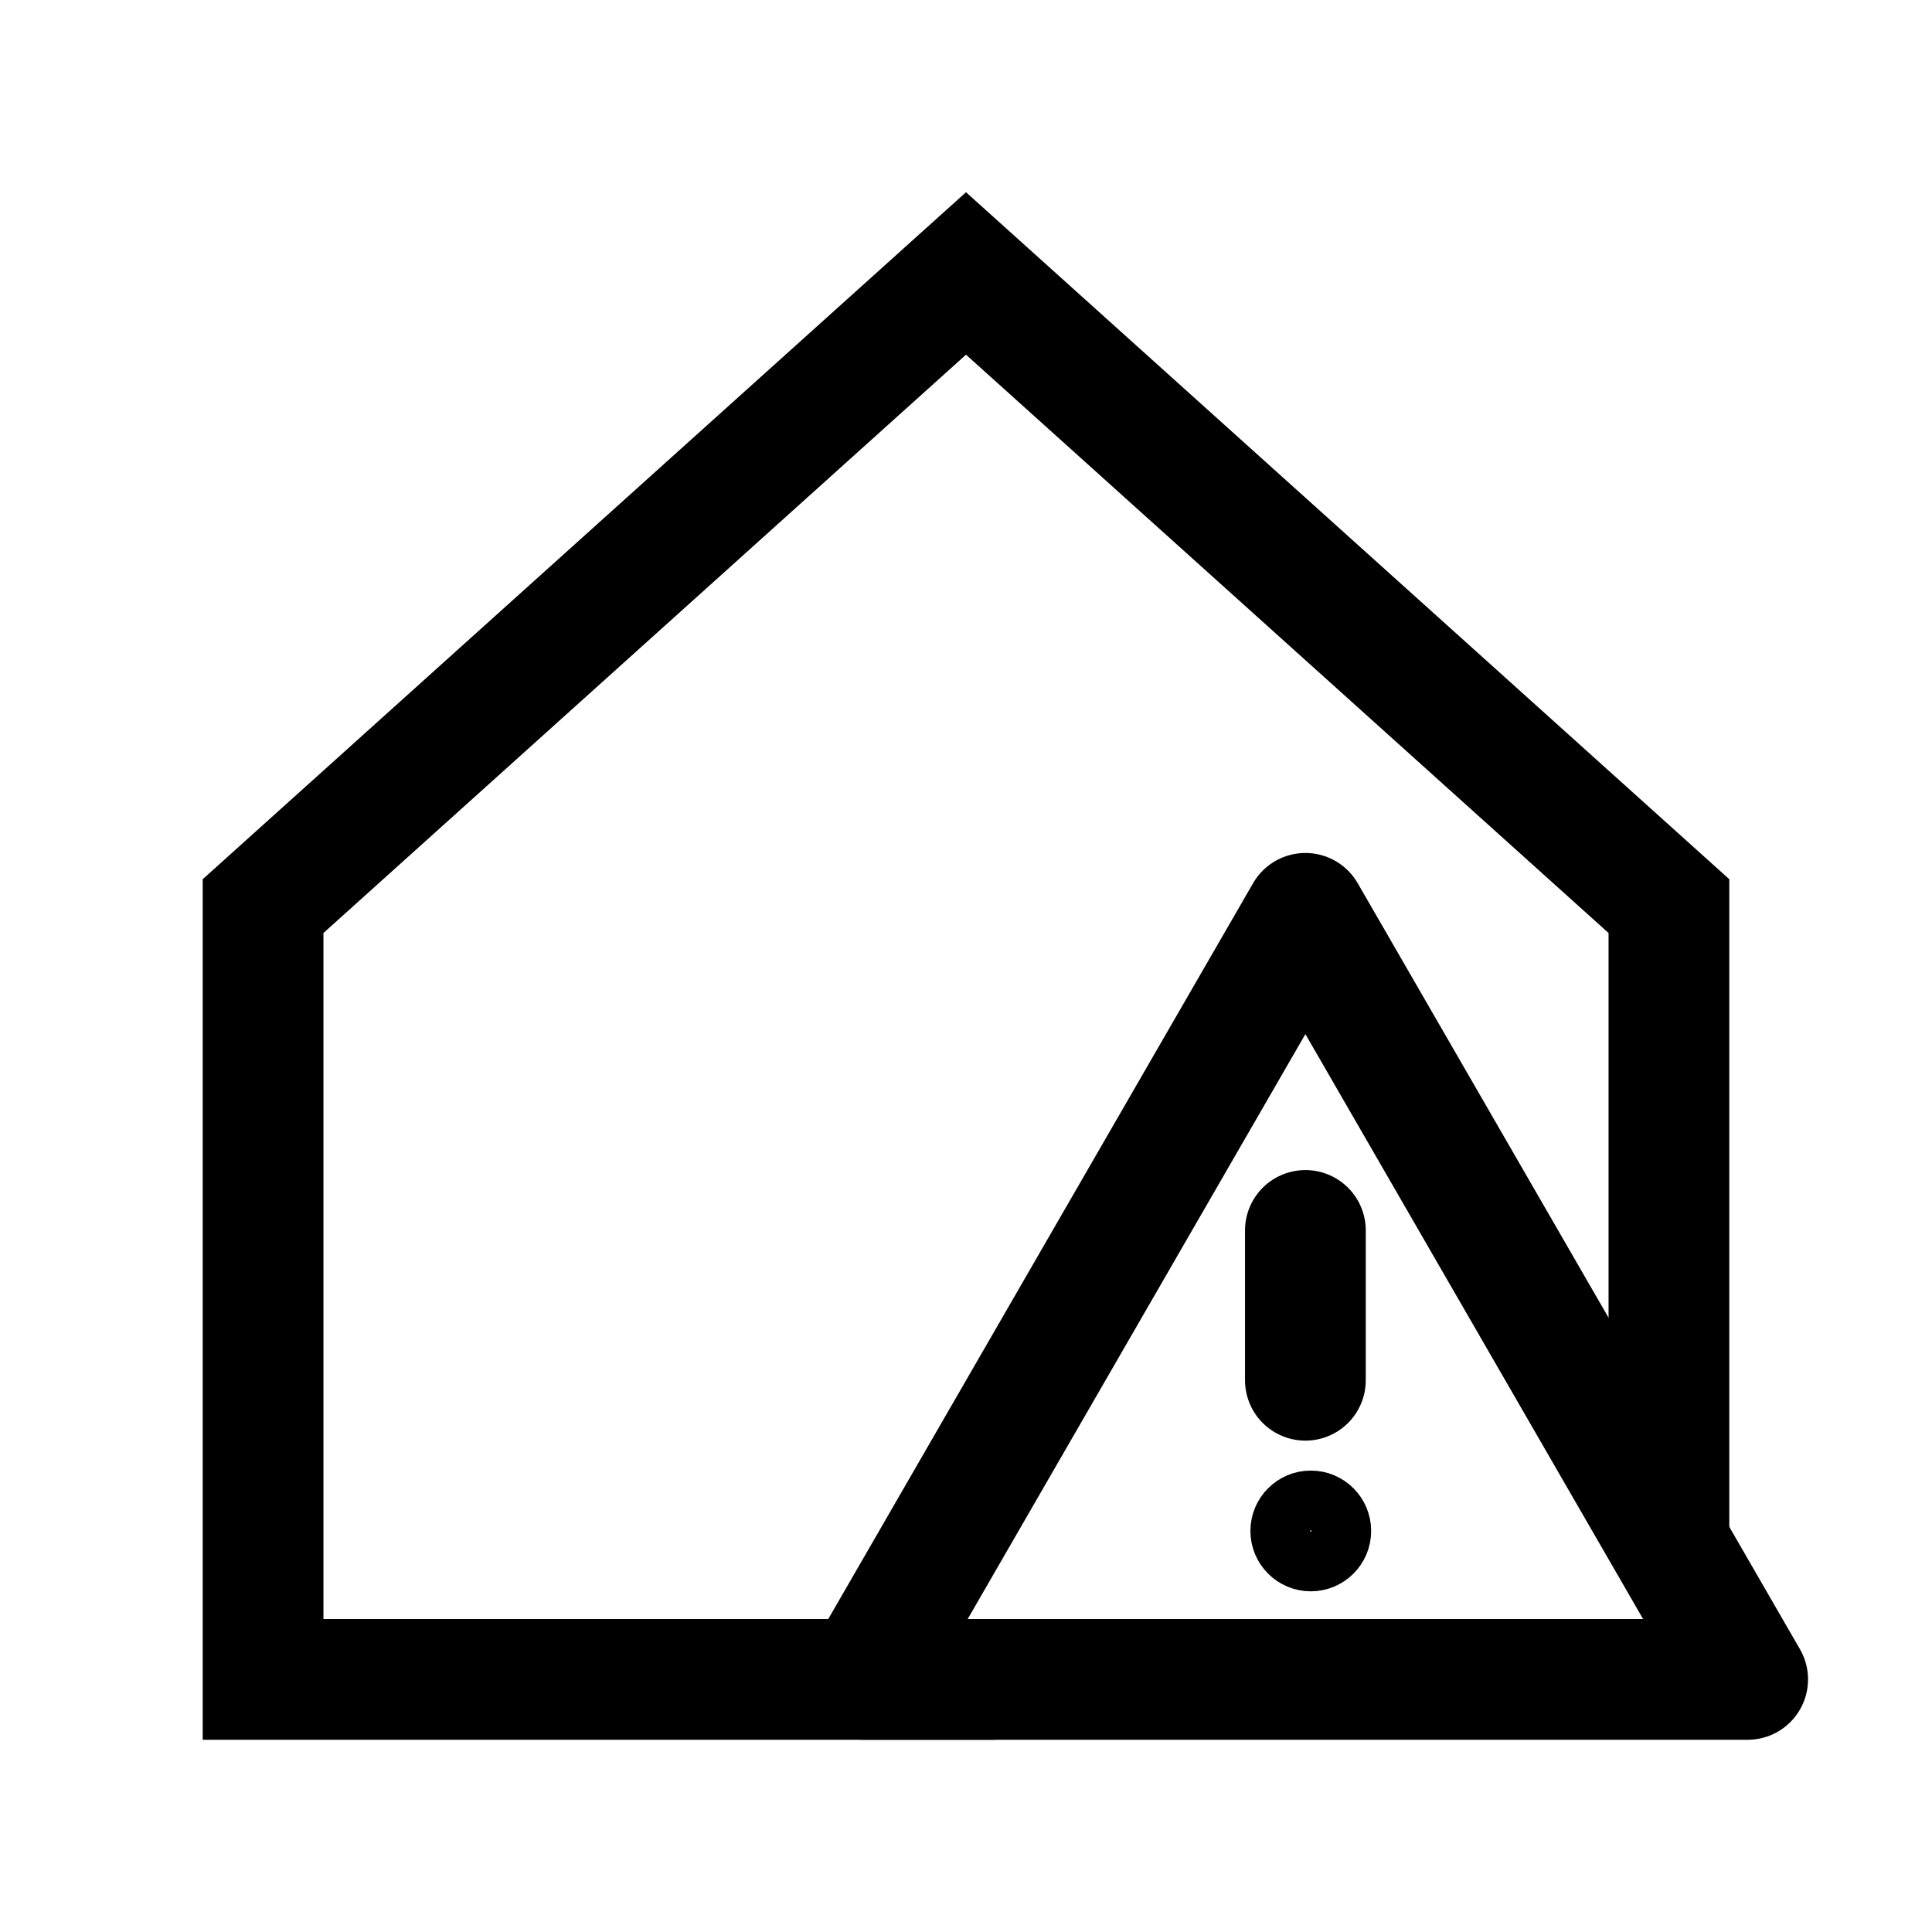
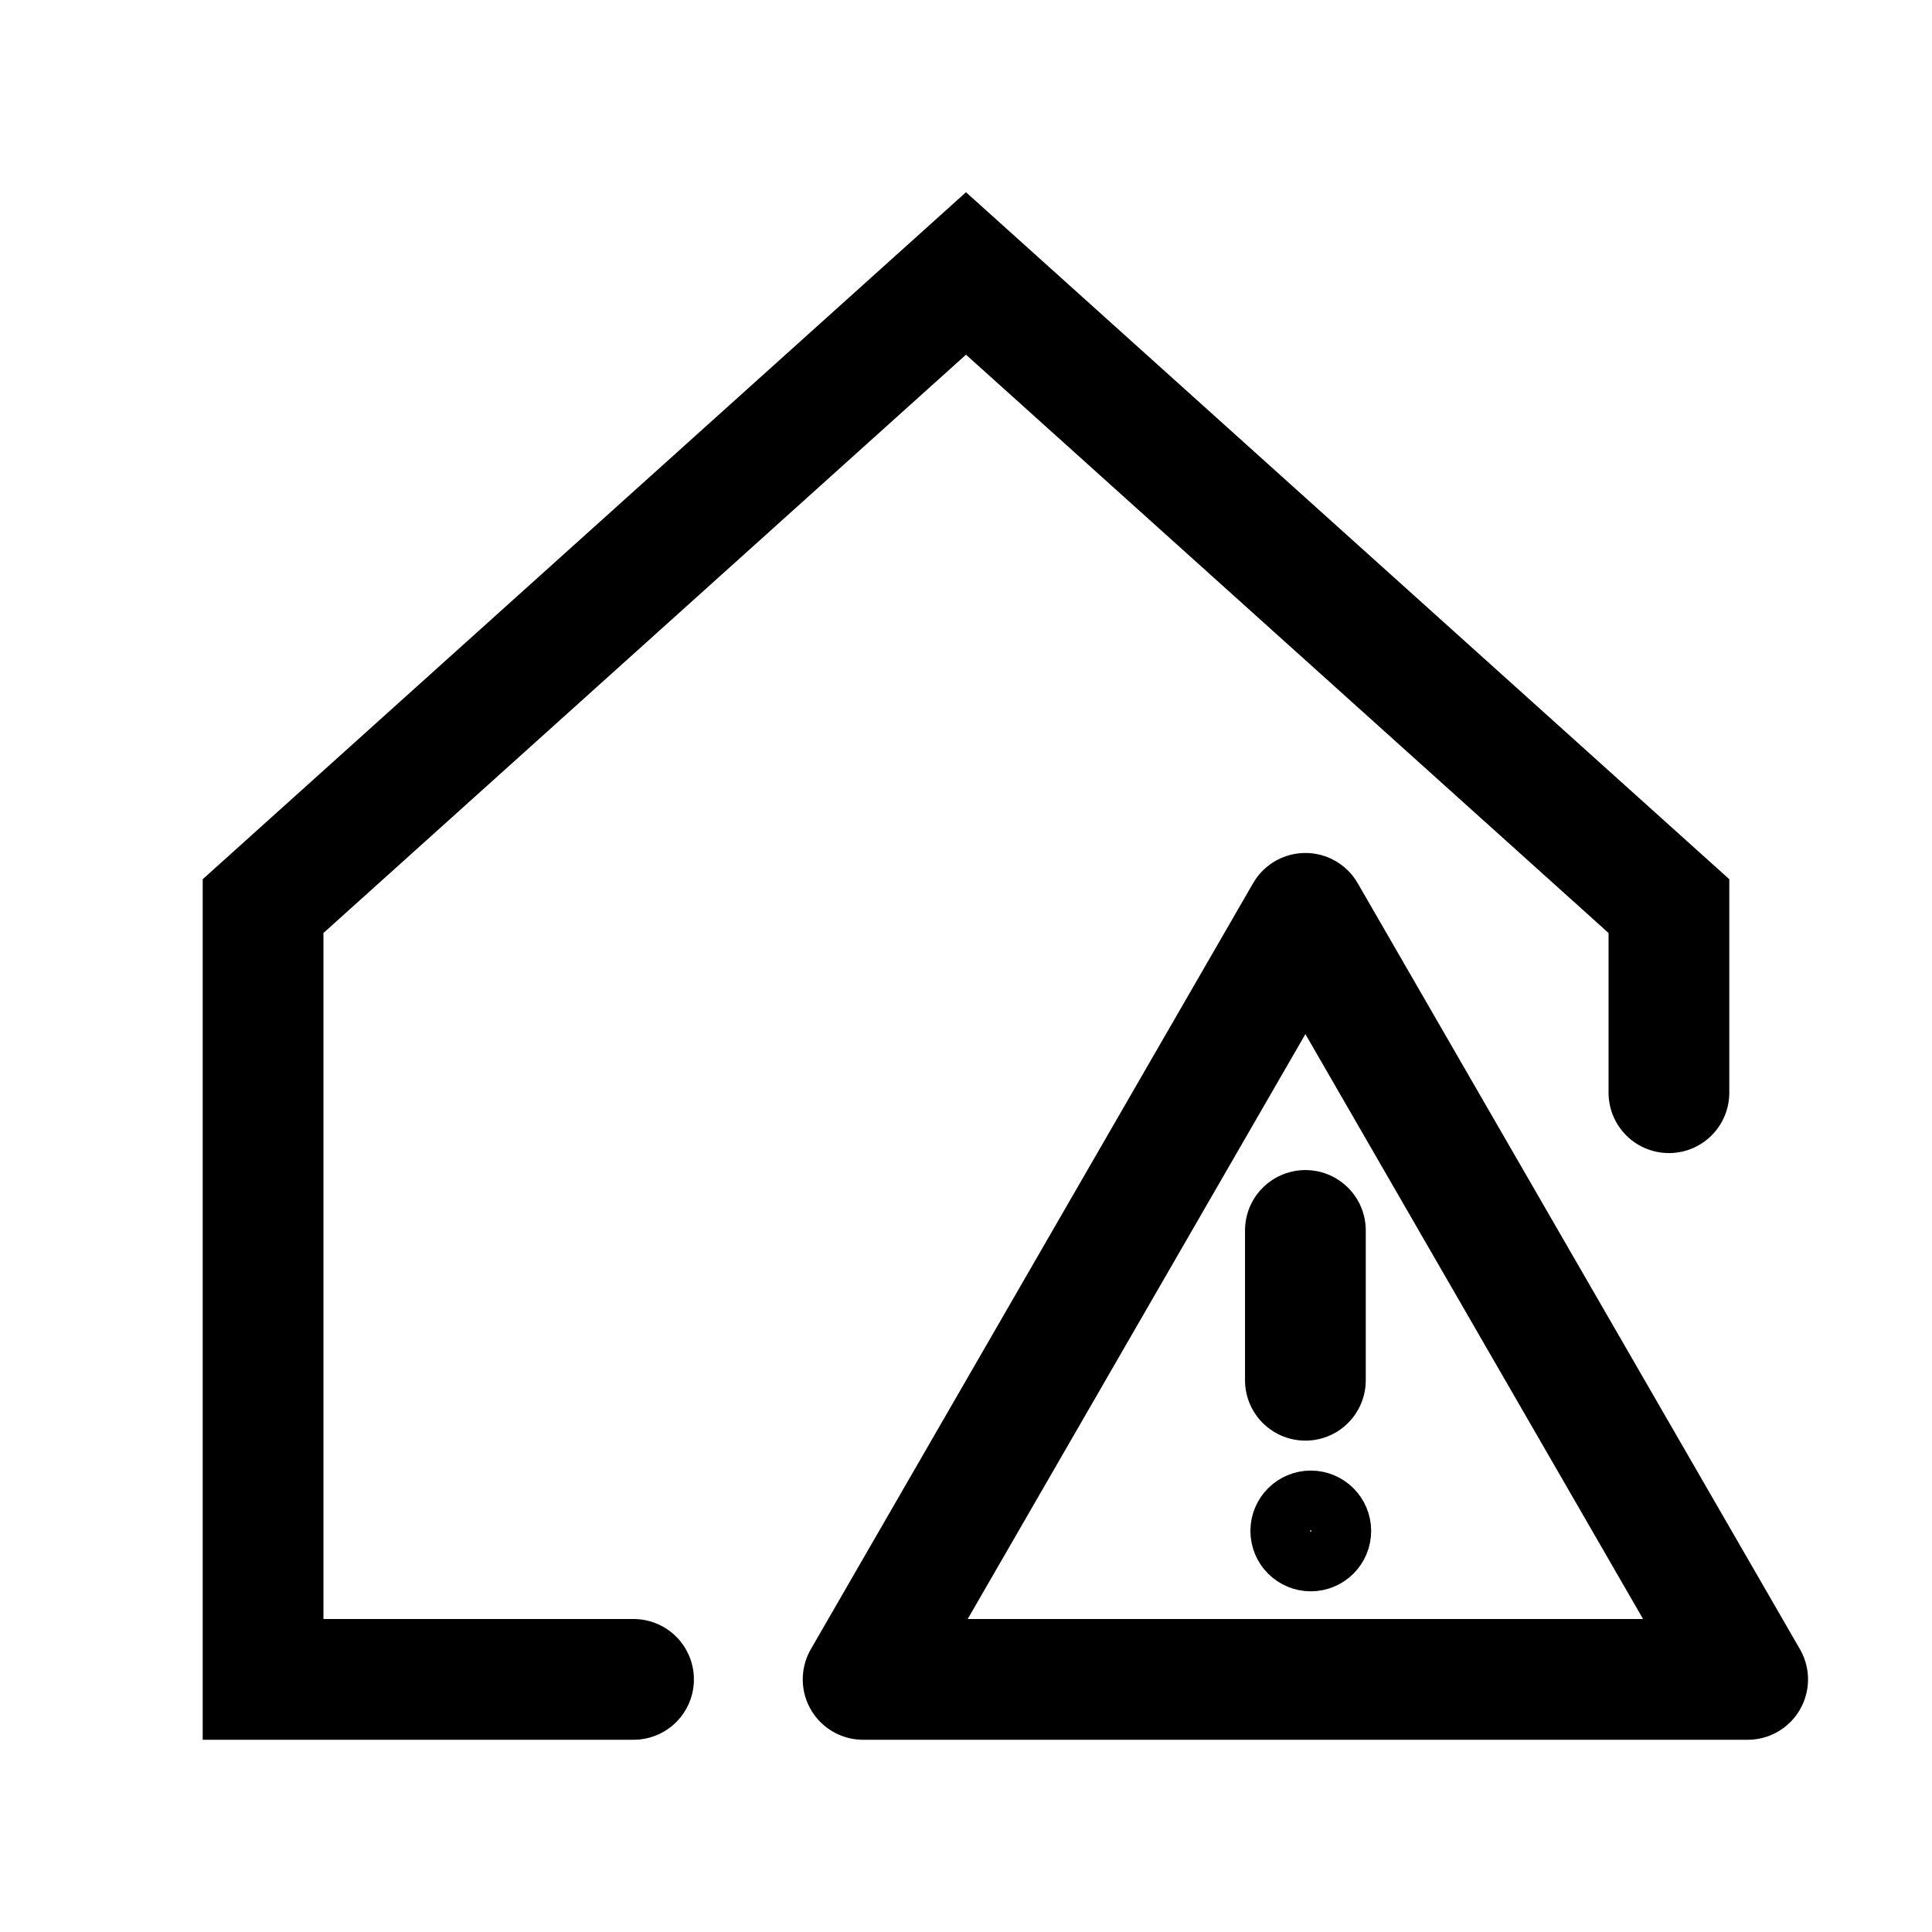
<svg xmlns="http://www.w3.org/2000/svg" width="24" height="24" viewBox="0 0 24 24">
  <path fill="none" stroke="currentColor" stroke-linecap="round" stroke-linejoin="round" stroke-width="1.5" d="m 16.216 15.285 v 1.861" id="path1" />
  <circle fill="none" stroke="currentColor" stroke-linecap="round" stroke-linejoin="bevel" stroke-width="0.742" id="path2" cx="16.283" cy="19.018" r="0.379" />
-   <path fill="none" stroke="currentColor" stroke-width="1.5" d="M 12.36 20.862 H 3.268 V 11.256 L 12 3.397 l 8.732 7.859 0 8.028" id="path3" />
+   <path fill="none" stroke="currentColor" stroke-linecap="round" stroke-width="1.5" d="m 7.87 20.862 -4.602 0 V 11.256 L 12 3.397 l 8.732 7.859 0 2.318" id="path3" />
  <path id="path4" fill="none" stroke="currentColor" stroke-linecap="round" stroke-linejoin="round" stroke-width="1.5" d="m 10.722 20.862 5.494 -9.516 5.494 9.516 z" />
</svg>
